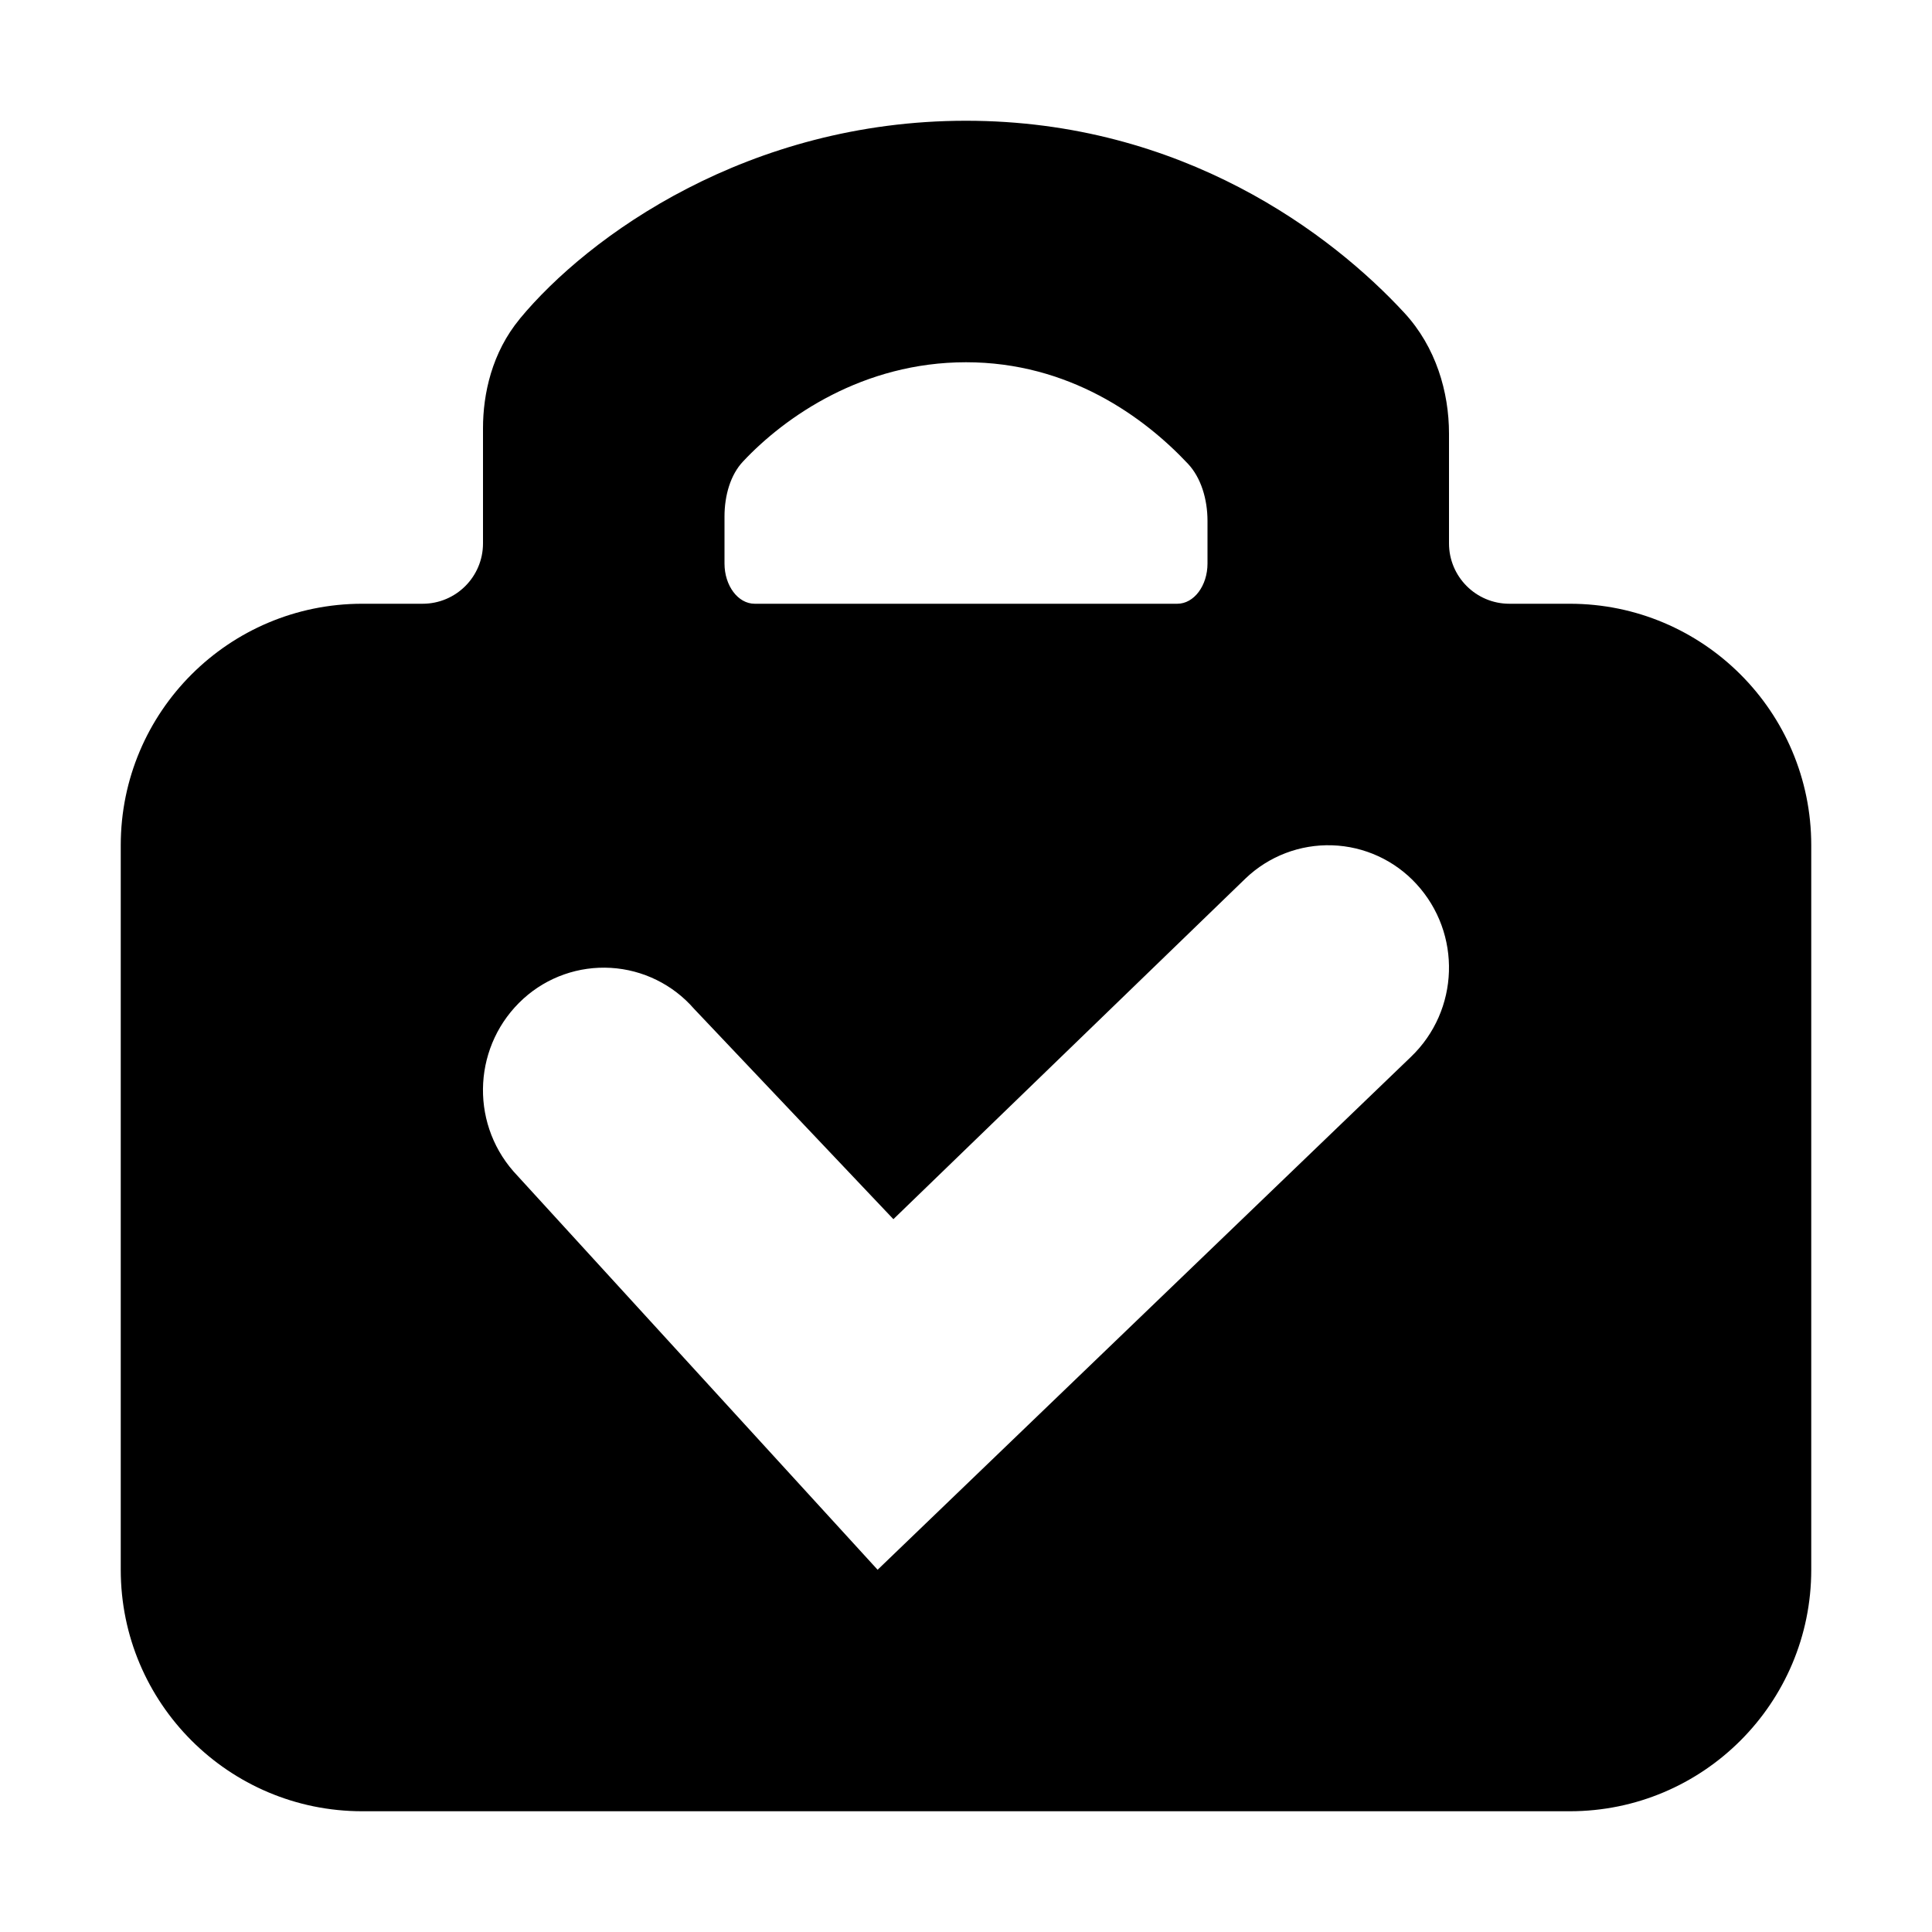
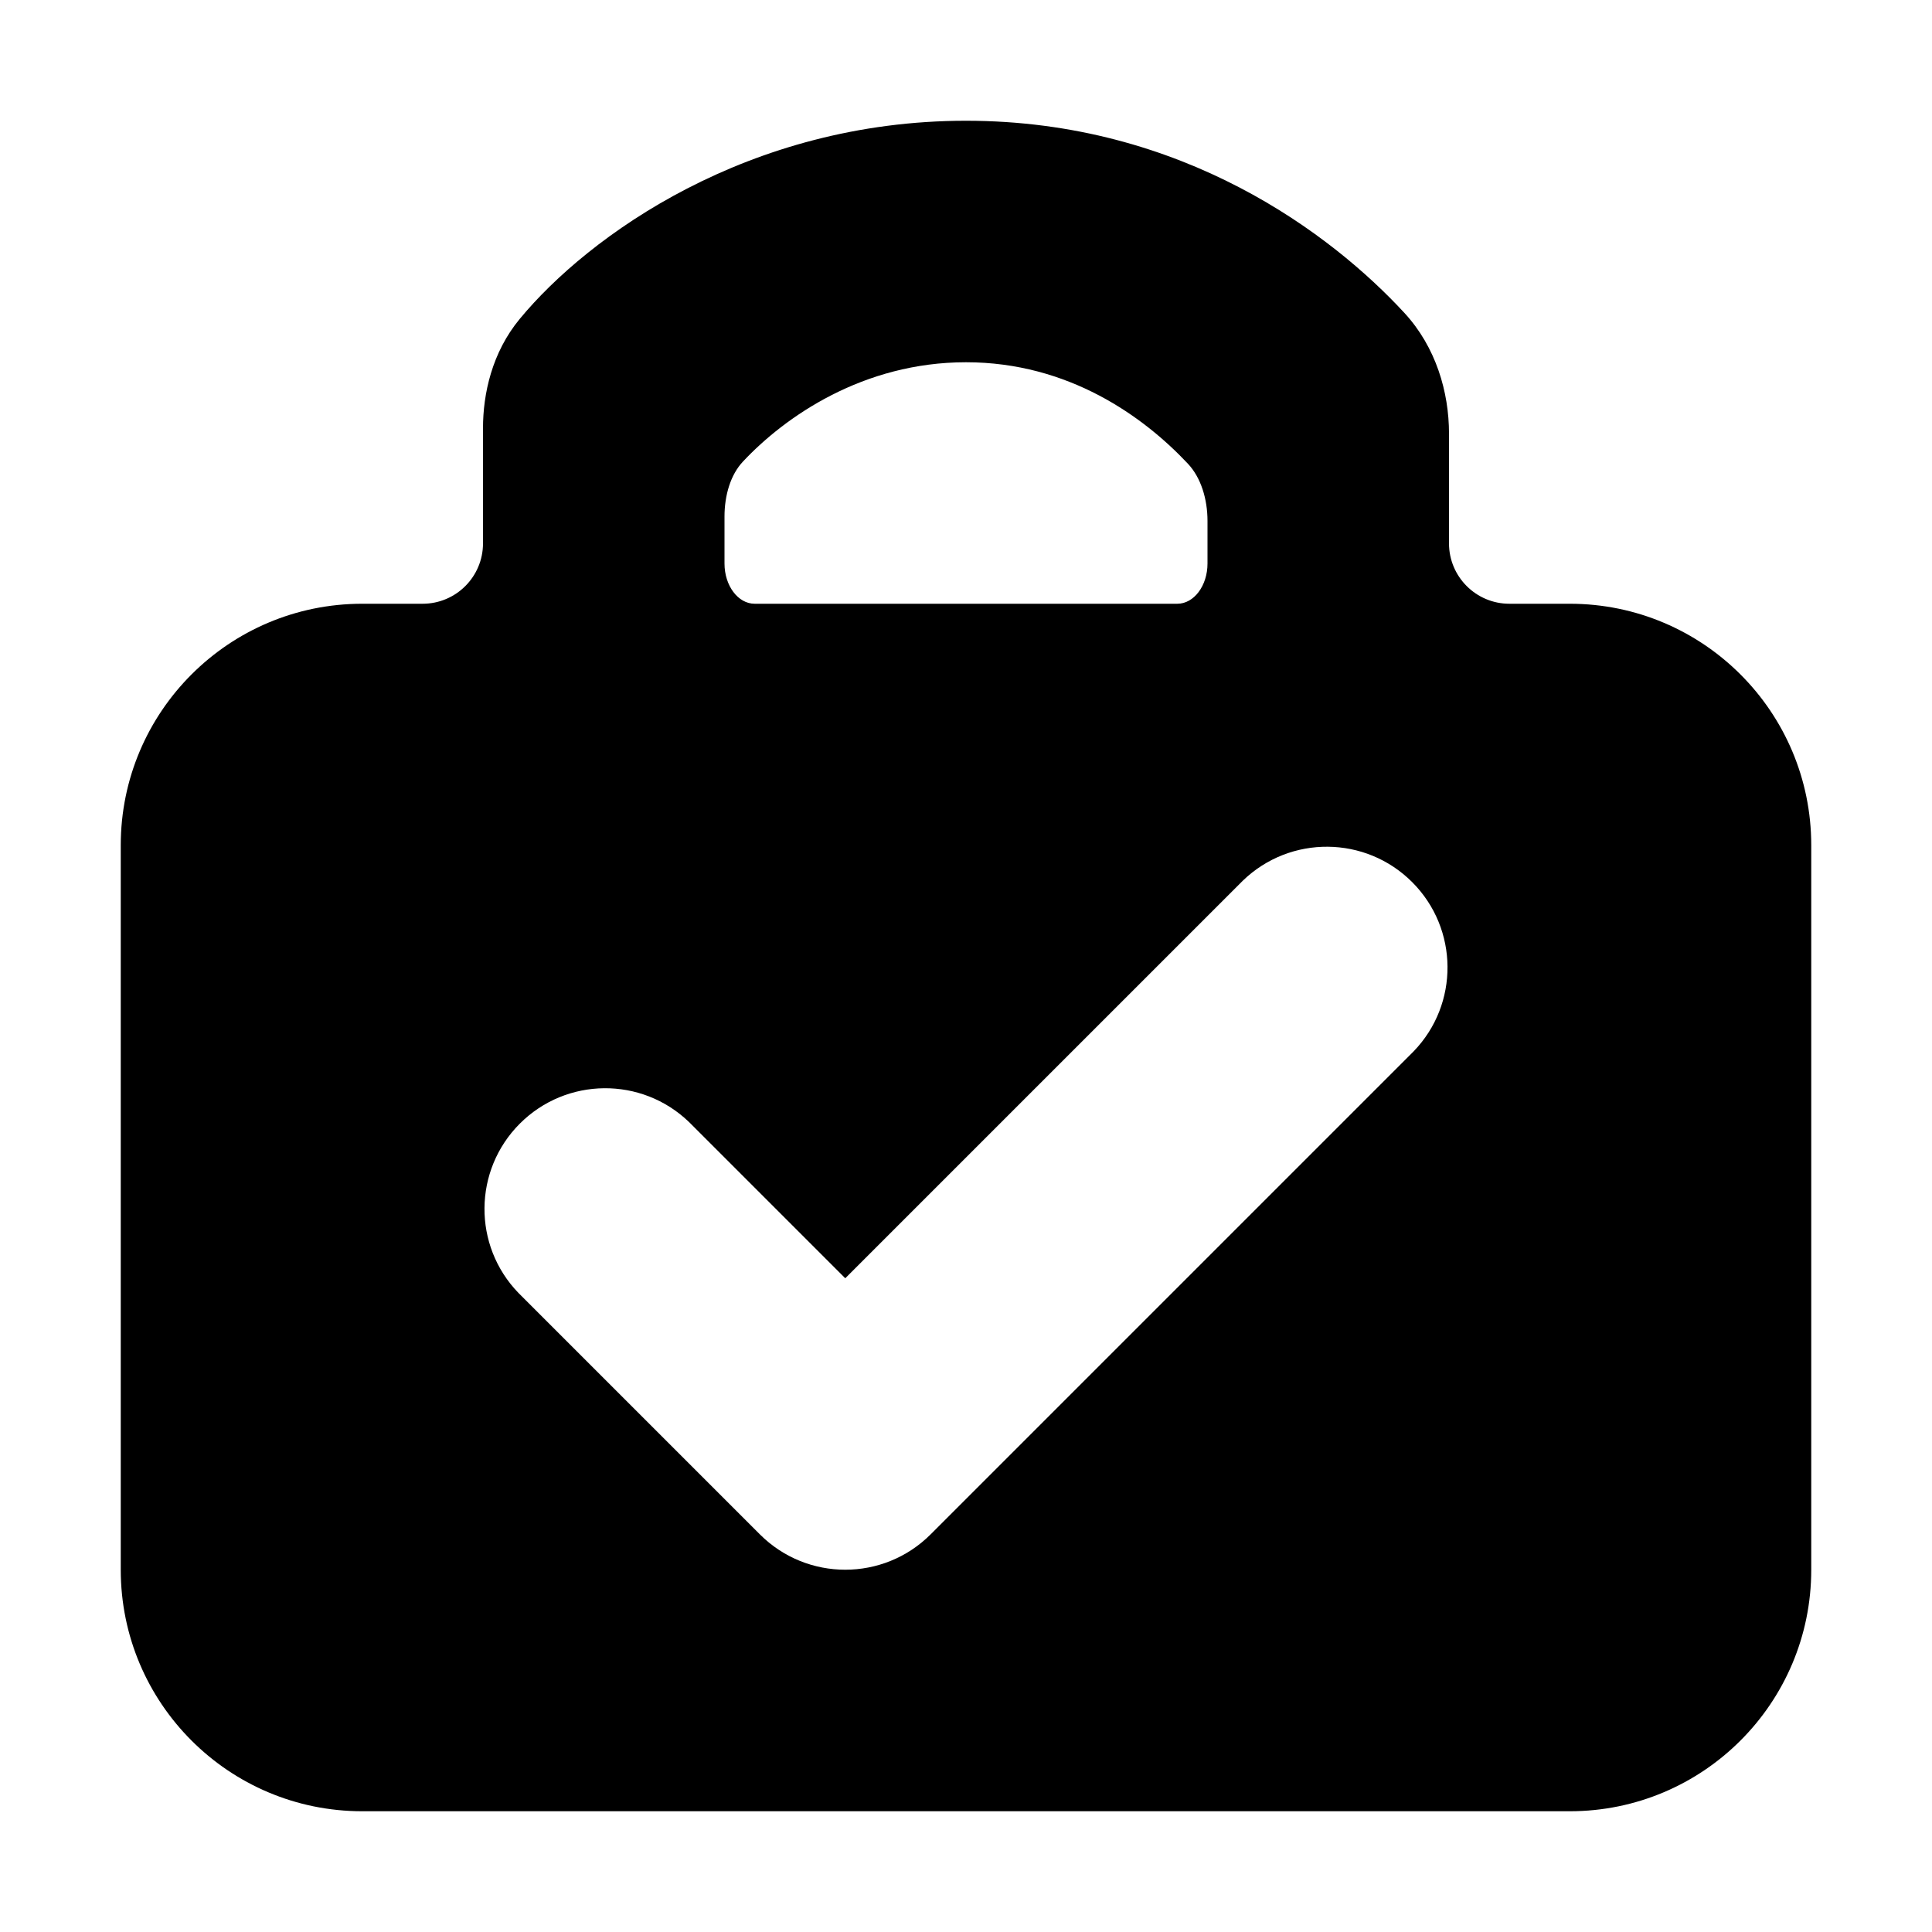
<svg xmlns="http://www.w3.org/2000/svg" viewBox="0 0 24 24">
-   <path d="M6.457 3.96C7.312 2.927 9.297 1.5 12 1.5c2.693 0 4.547 1.413 5.445 2.386.393.425.555.985.555 1.5V6.75c0 .414.336.75.75.75h.75a3 3 0 0 1 3 3v9a3 3 0 0 1-3 3h-15a3 3 0 0 1-3-3v-9a3 3 0 0 1 3-3h.75A.75.75 0 0 0 6 6.75V5.319c0-.425.11-.939.457-1.358zM15 7v-.528c0-.274-.082-.539-.242-.71C14.208 5.176 13.276 4.5 12 4.5c-1.278 0-2.248.676-2.77 1.233-.155.164-.23.42-.23.684V7c0 .276.168.5.375.5h5.25c.207 0 .375-.224.375-.5zm2.594 3.98a1.486 1.486 0 0 0-2.12-.069l-4.376 4.234-2.477-2.614a1.486 1.486 0 0 0-2.118-.126 1.535 1.535 0 0 0-.124 2.147l4.523 4.948 6.624-6.37a1.536 1.536 0 0 0 .068-2.15z" />
+   <path d="M12 1.5c2.693 0 4.547 1.413 5.445 2.386.393.425.555.985.555 1.5V6.75c0 .414.336.75.75.75h.75a3 3 0 0 1 3 3v9a3 3 0 0 1-3 3h-15a3 3 0 0 1-3-3v-9a3 3 0 0 1 3-3h.75A.75.75 0 0 0 6 6.75V5.319c0-.425.11-.939.457-1.358C7.312 2.926 9.297 1.5 12 1.5zm3 4.972c0-.274-.082-.539-.242-.71C14.208 5.176 13.276 4.5 12 4.5c-1.278 0-2.248.676-2.77 1.233-.155.164-.23.42-.23.684V7c0 .276.168.5.375.5h5.25c.207 0 .375-.224.375-.5v-.528zm2.56 6.589a1.5 1.5 0 0 0-2.12-2.122l-4.94 4.94-1.94-1.94a1.5 1.5 0 0 0-2.12 2.122l3 3a1.5 1.5 0 0 0 2.12 0l6-6z" />
</svg>
